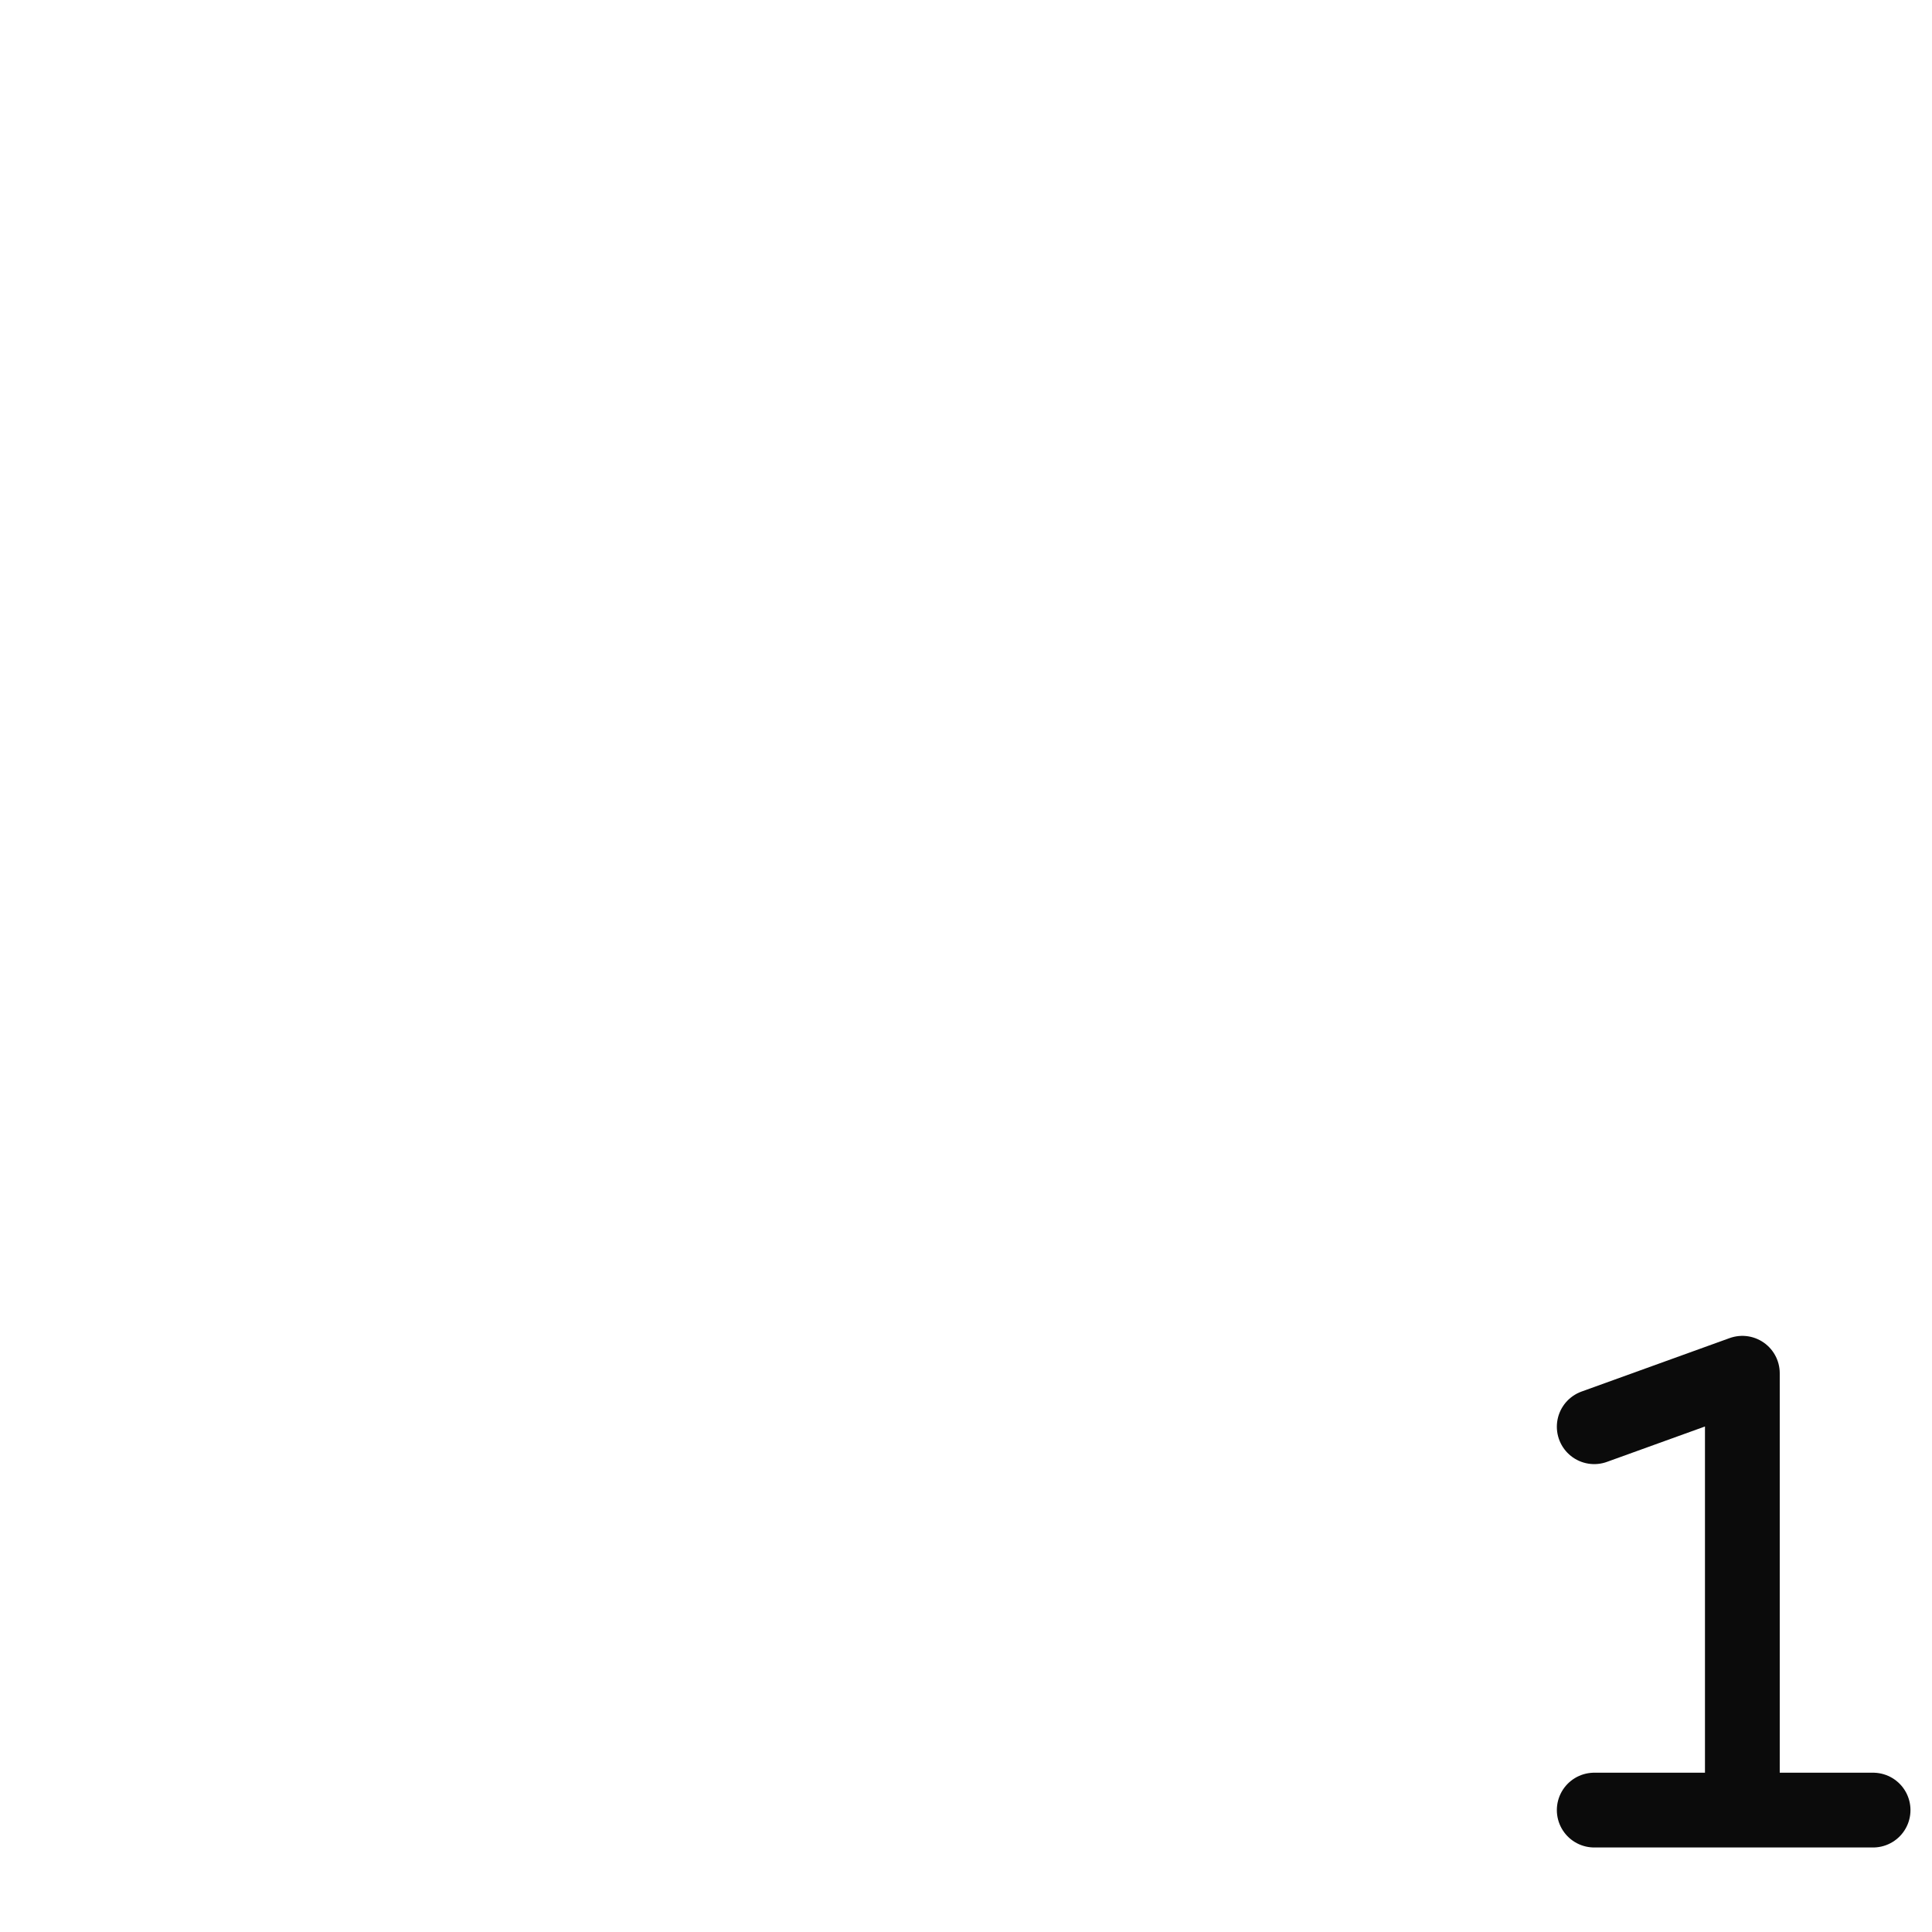
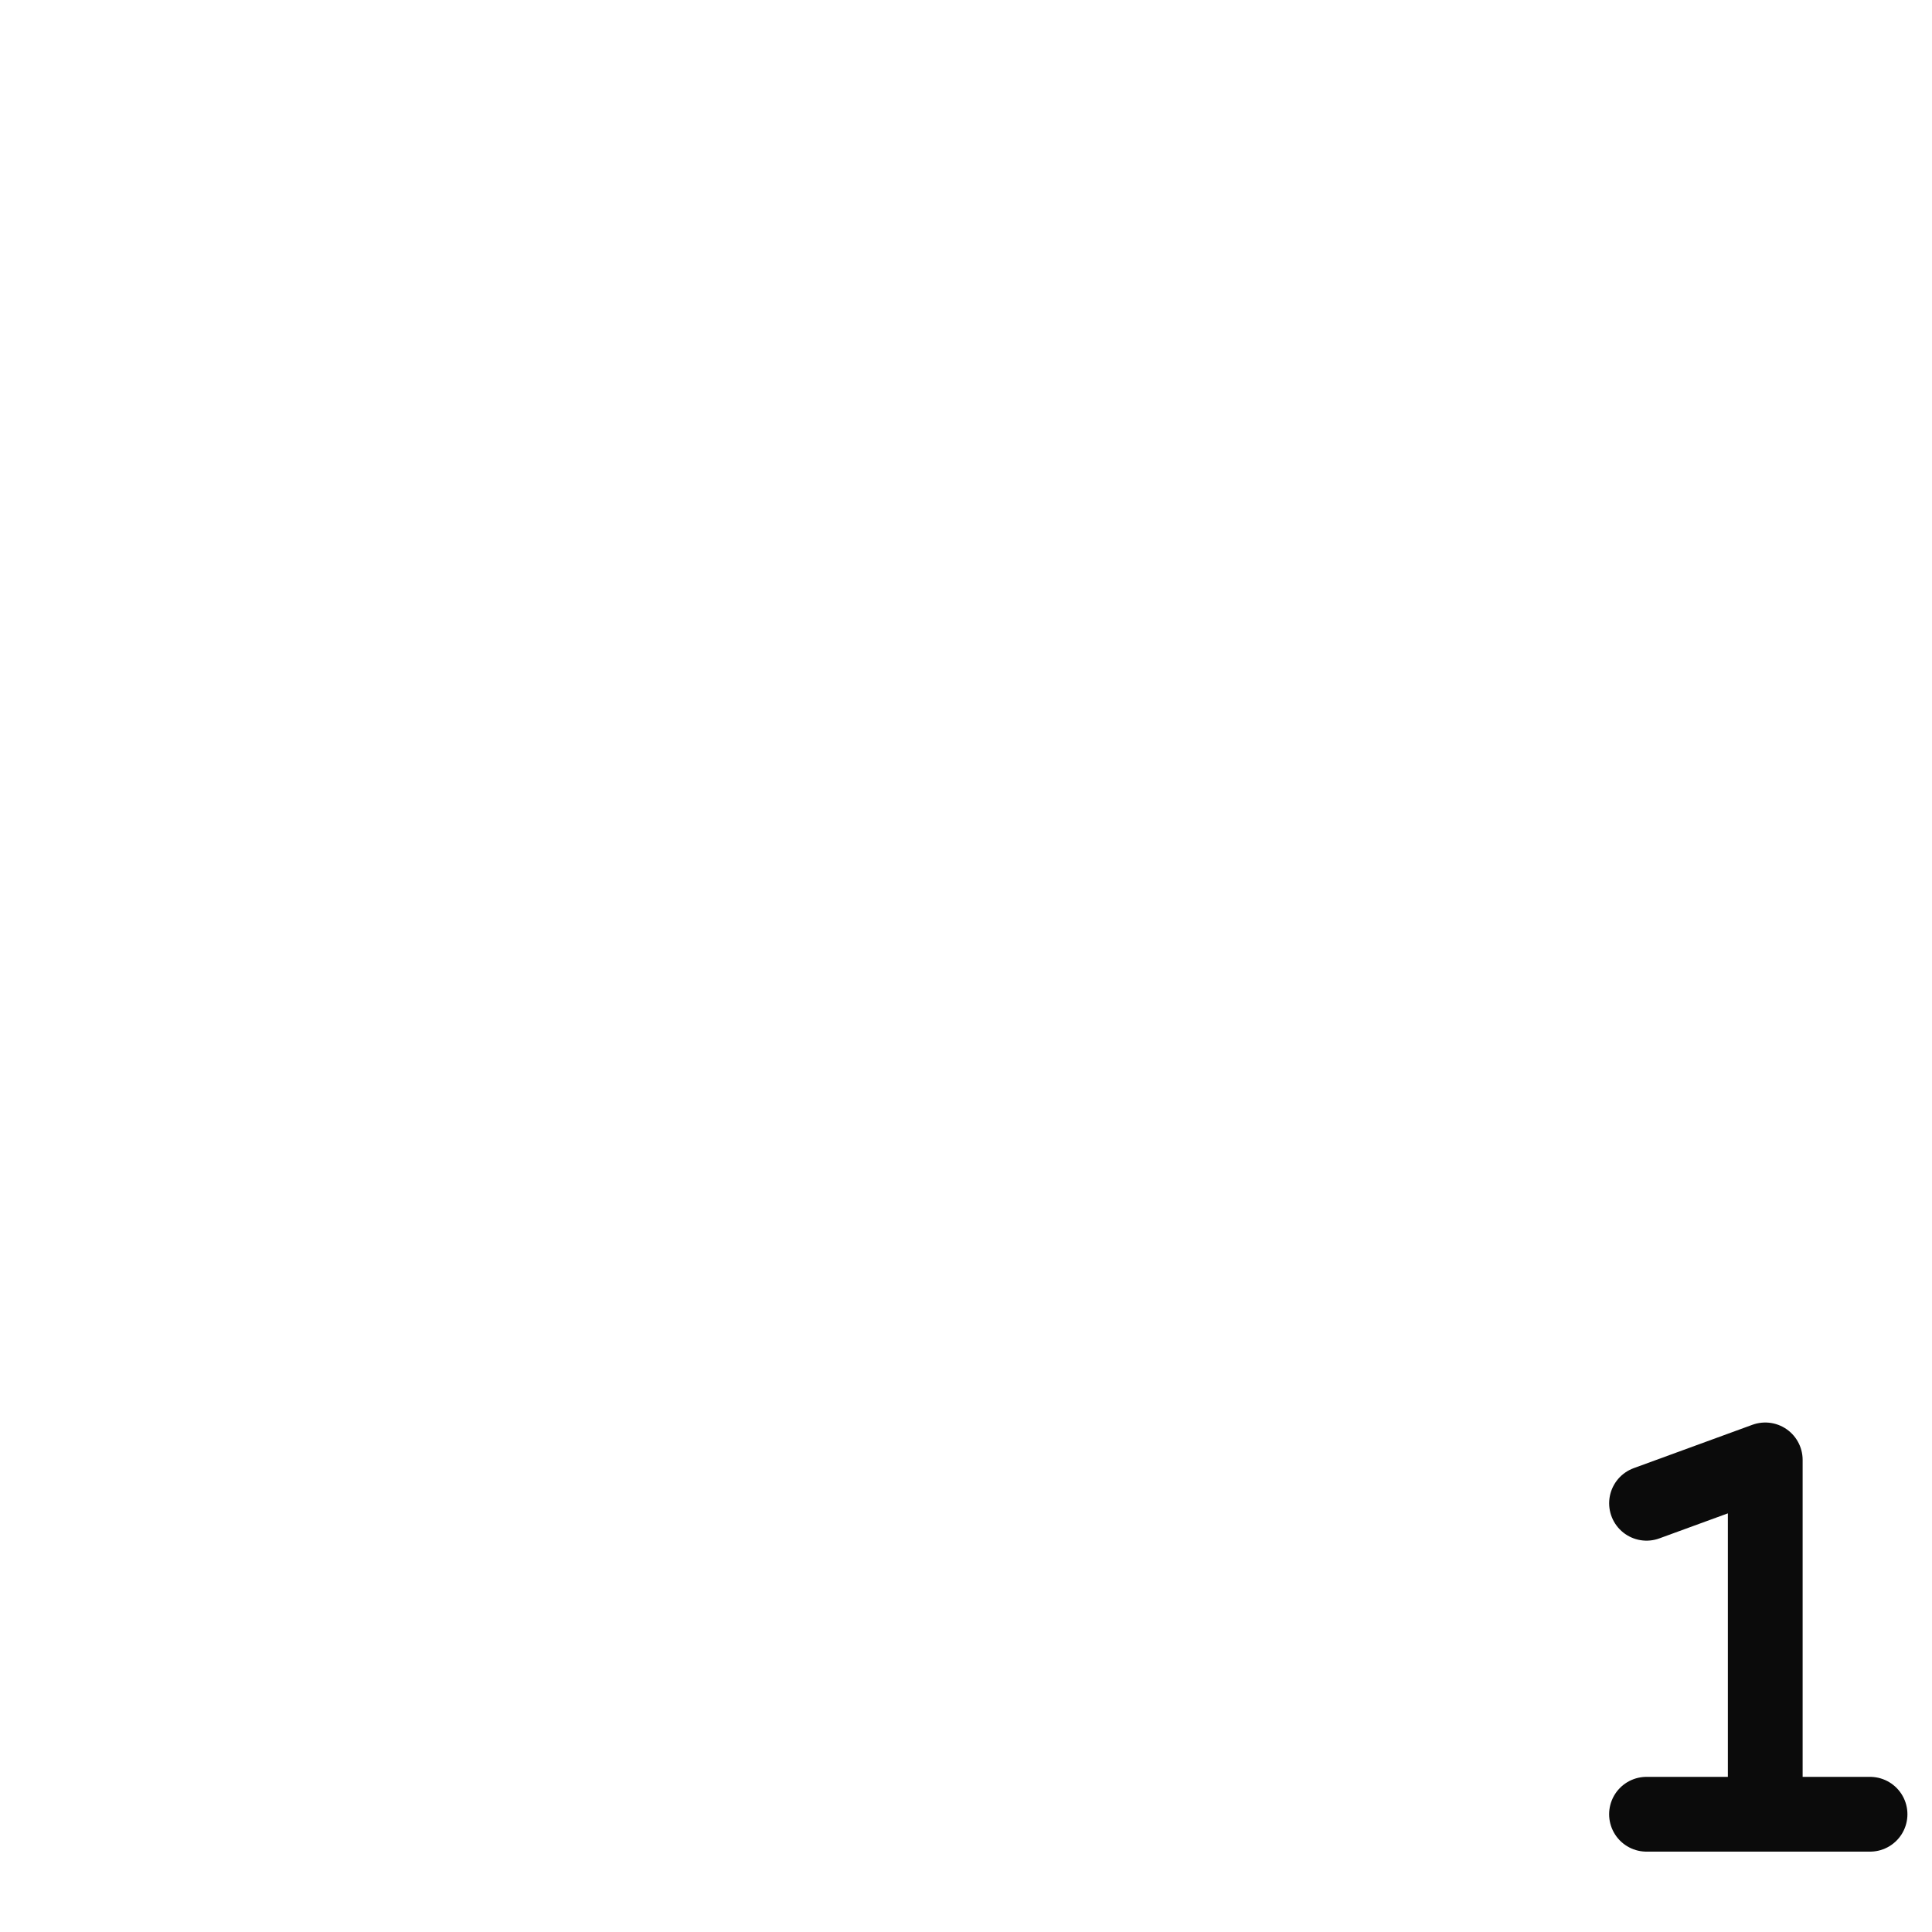
- <svg xmlns="http://www.w3.org/2000/svg" height="100" viewBox="0 0 100 100" width="100">
-   <path d="m82.517 93.69h14.434-6.767v-22.611l-7.667 2.768 7.667-2.768v22.611z" stroke="#0b0b0b" stroke-linecap="round" stroke-linejoin="round" stroke-width="3.87" />
+ <svg xmlns="http://www.w3.org/2000/svg" id="svg4" version="1.1" width="100" viewBox="0 0 100 100" height="100">
+   <defs id="defs8" />
+   <path id="path2" stroke-width="3.87" stroke-linejoin="round" stroke-linecap="round" stroke="#0b0b0b" d="M 85.223,93.905 H 96.793 91.369 V 75.564 l -6.145,2.245 6.145,-2.245 v 18.341 z" />
</svg>
